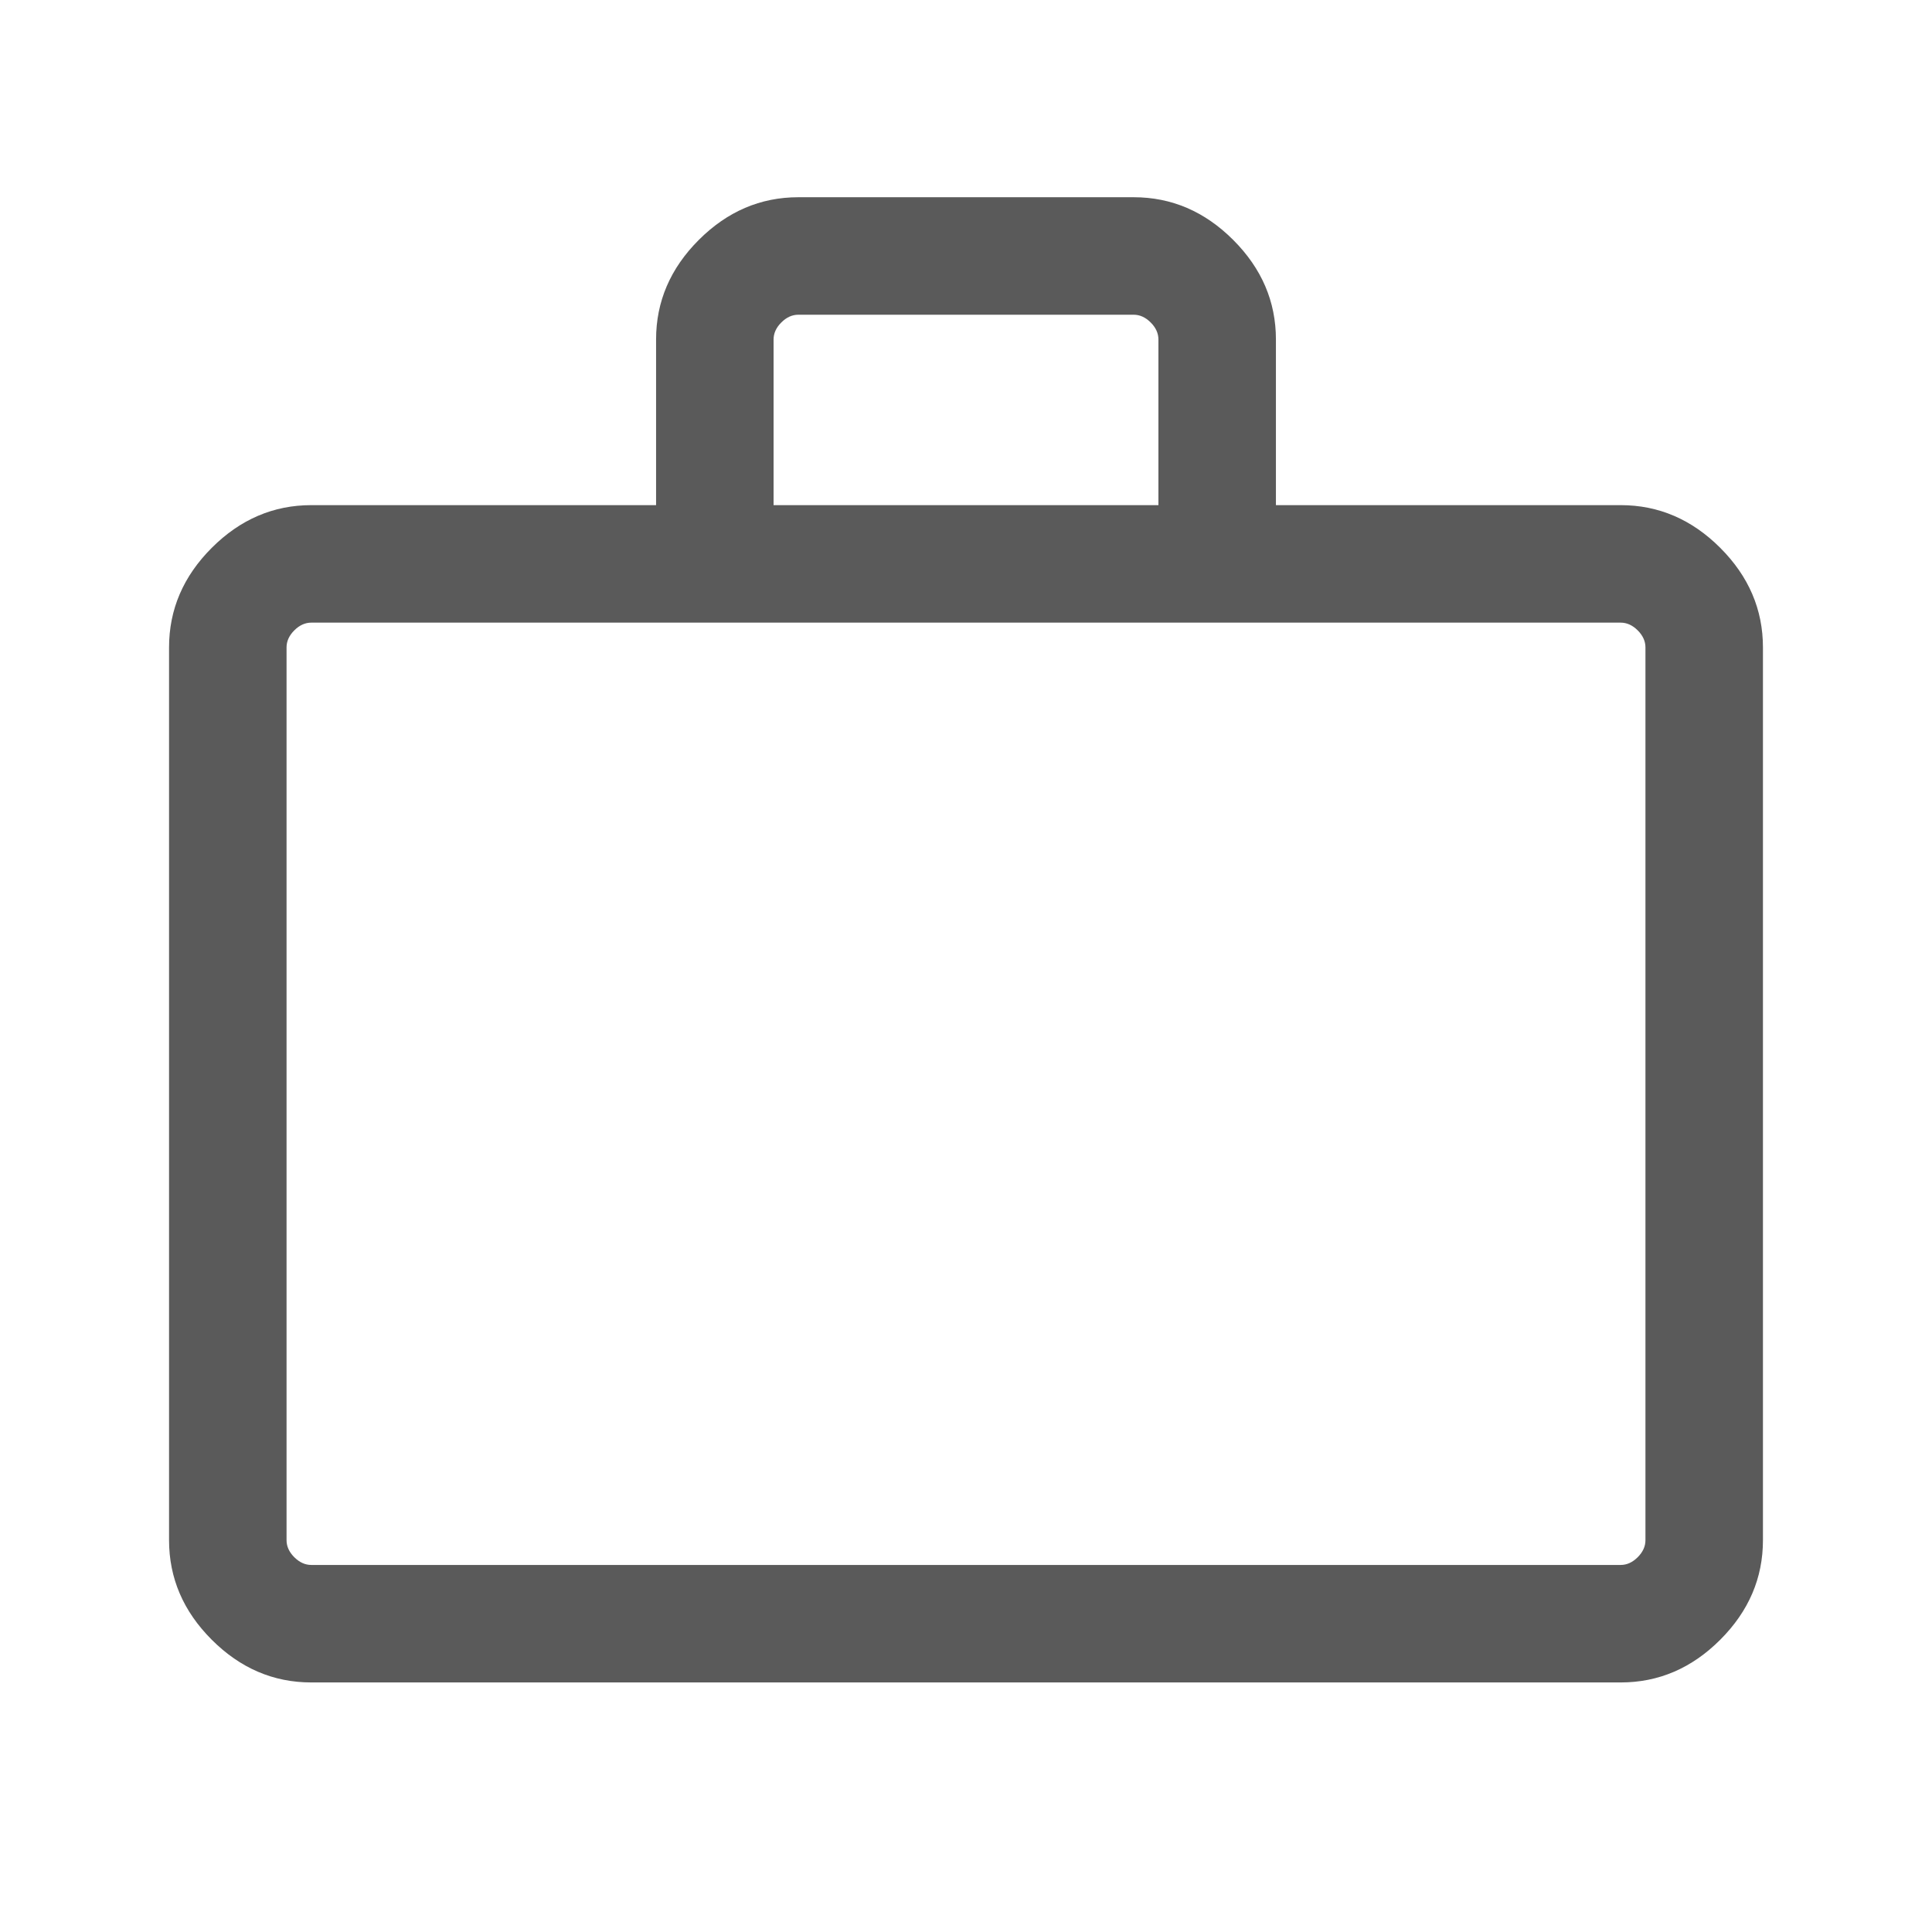
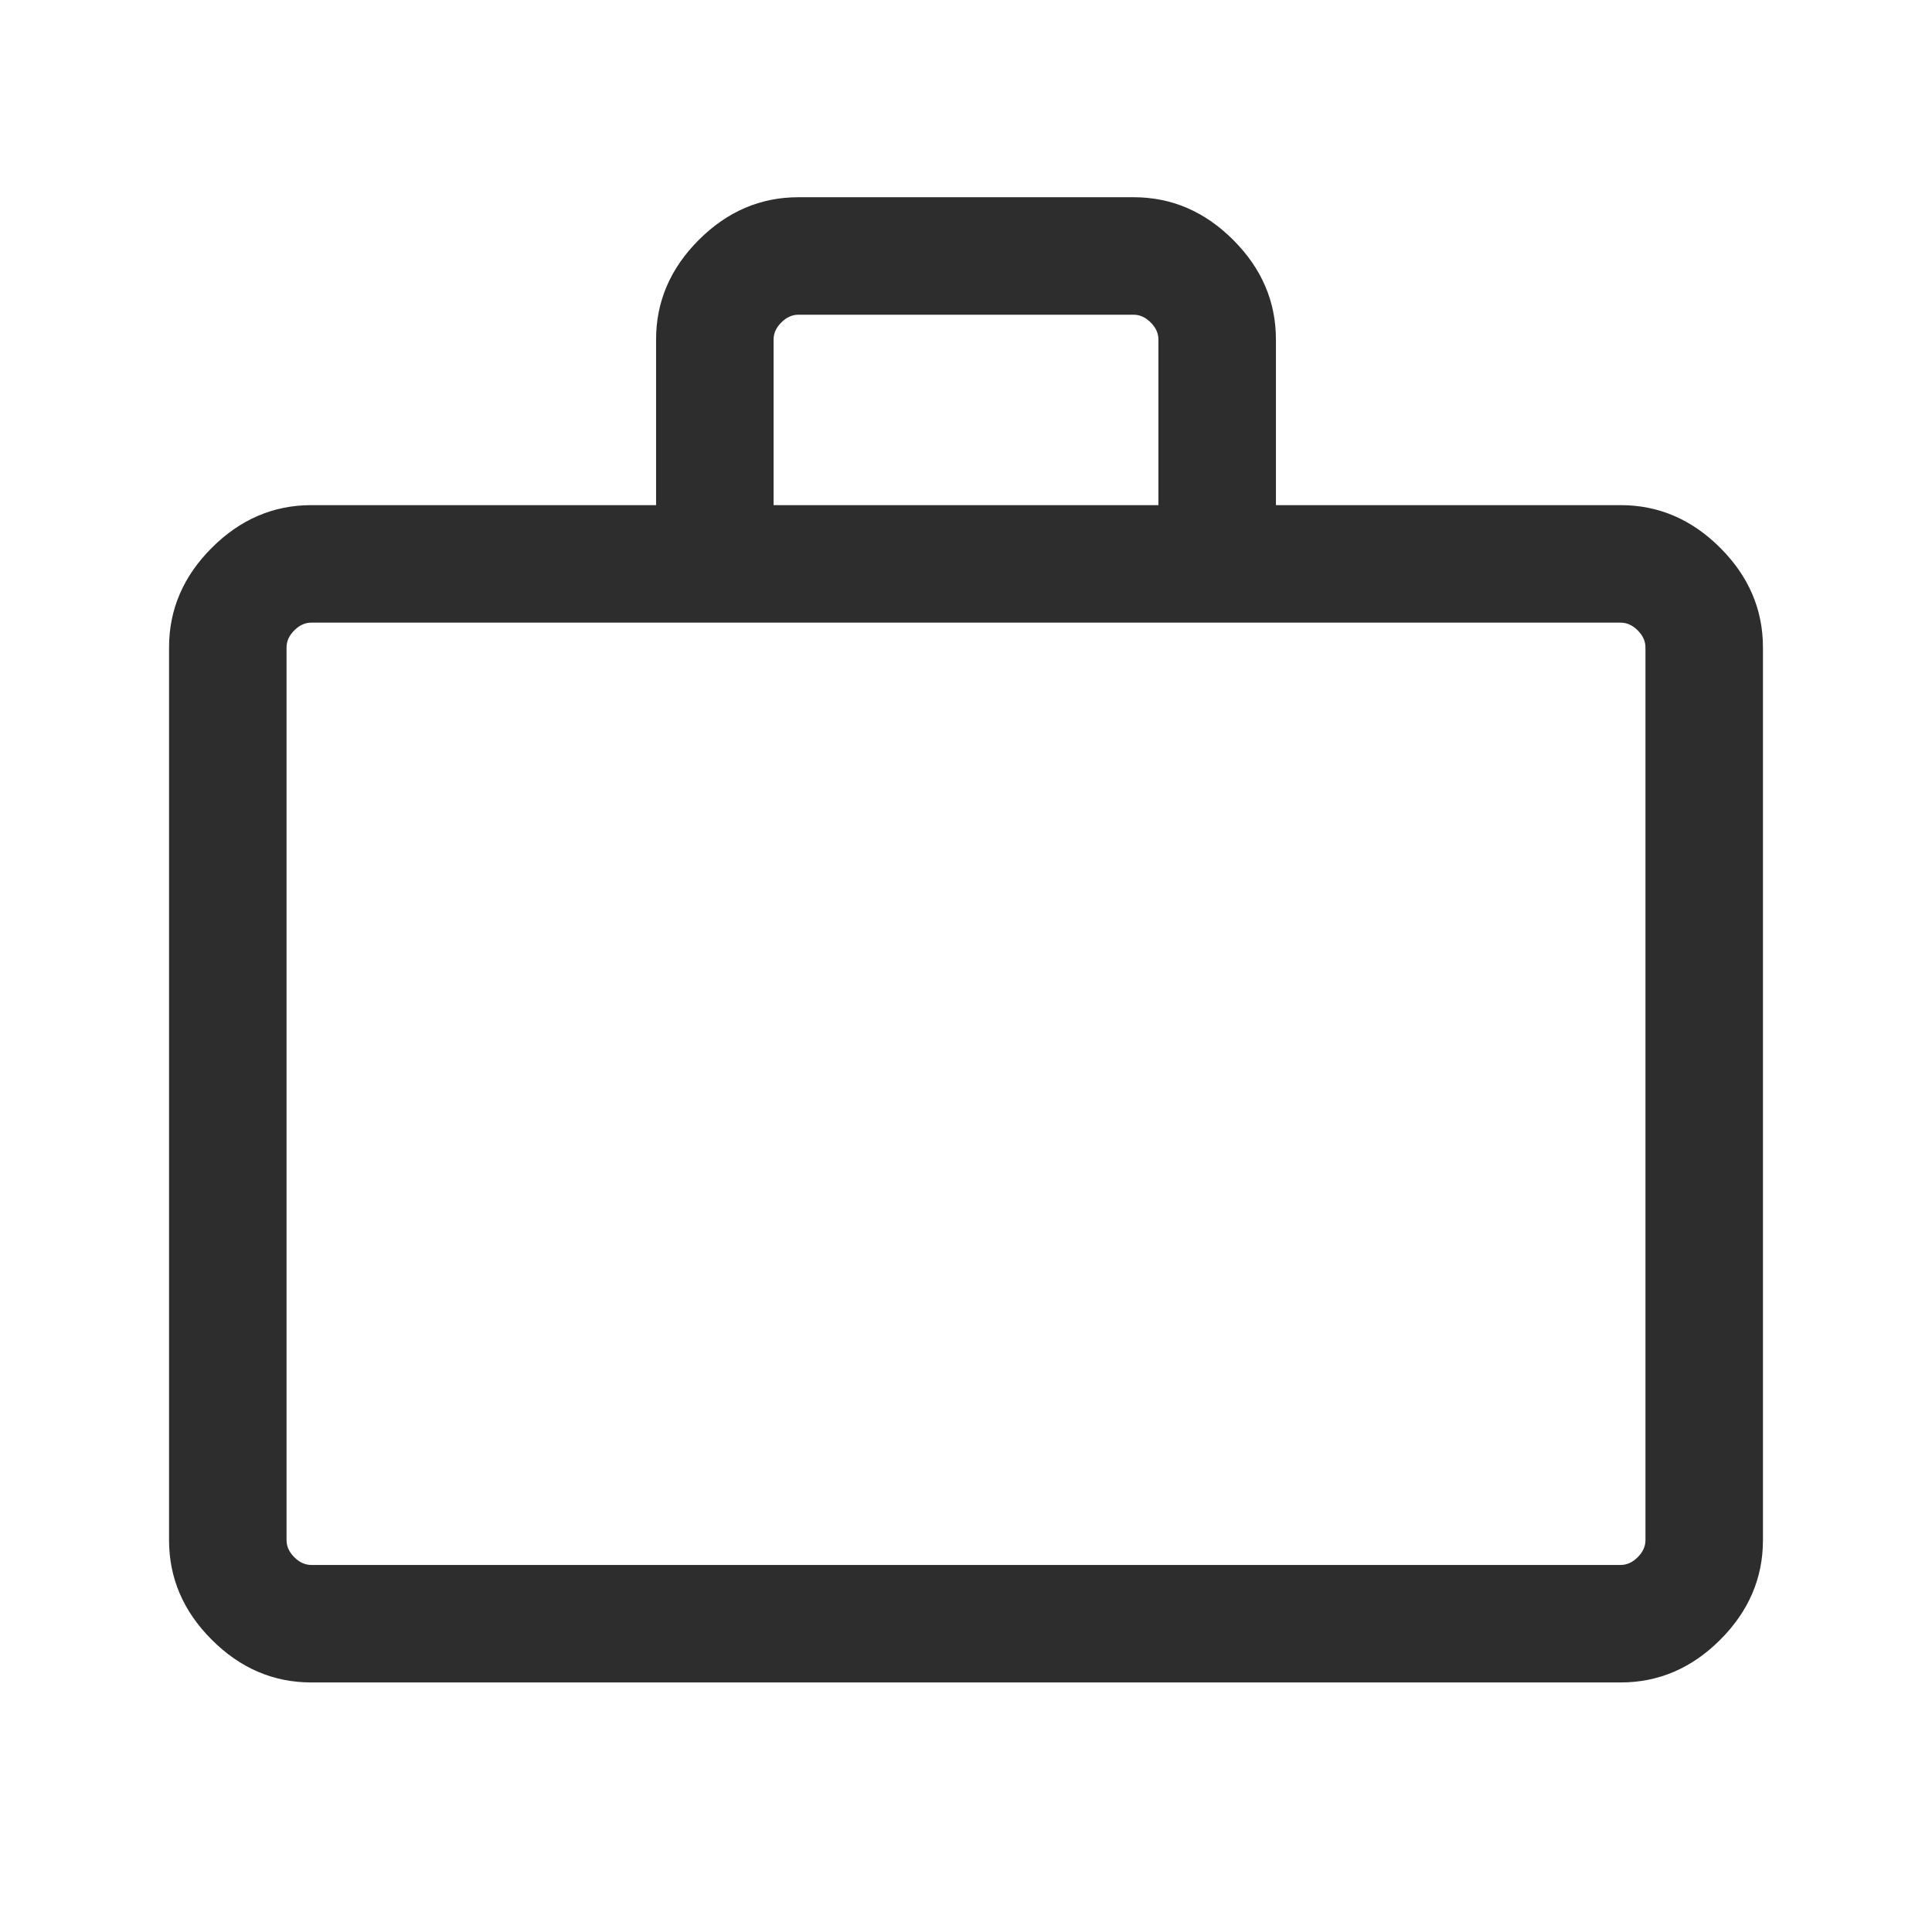
<svg xmlns="http://www.w3.org/2000/svg" height="48" viewBox="0 -960 960 960" width="48" version="1.1" id="svg1">
  <defs id="defs1" />
-   <path d="M154.694-124.001q-28.254 0-49.473-21.22-21.22-21.219-21.22-49.473v-443.612q0-28.254 21.22-49.473 21.219-21.22 49.473-21.22h171.307v-82.306q0-28.254 21.22-49.473 21.219-21.219 49.473-21.219h166.612q28.254 0 49.473 21.219 21.22 21.219 21.22 49.473v82.306h171.307q28.254 0 49.473 21.22 21.22 21.219 21.22 49.473v443.612q0 28.254-21.22 49.473-21.219 21.22-49.473 21.22H154.694Zm0-58.384h650.612q4.616 0 8.463-3.846 3.846-3.847 3.846-8.463v-443.612q0-4.616-3.846-8.463-3.847-3.846-8.463-3.846H154.694q-4.616 0-8.463 3.846-3.846 3.847-3.846 8.463v443.612q0 4.616 3.846 8.463 3.847 3.846 8.463 3.846Zm229.691-526.614h191.23v-82.306q0-4.616-3.846-8.462-3.847-3.847-8.463-3.847H396.694q-4.616 0-8.463 3.847-3.846 3.846-3.846 8.462v82.306Zm-242 526.614V-650.615-182.385Z" id="path1" style="fill:#5a5a5a;fill-opacity:1" />
+   <path d="M154.694-124.001q-28.254 0-49.473-21.22-21.22-21.219-21.22-49.473v-443.612q0-28.254 21.22-49.473 21.219-21.22 49.473-21.22h171.307v-82.306q0-28.254 21.22-49.473 21.219-21.219 49.473-21.219h166.612q28.254 0 49.473 21.219 21.22 21.219 21.22 49.473v82.306h171.307q28.254 0 49.473 21.22 21.22 21.219 21.22 49.473v443.612q0 28.254-21.22 49.473-21.219 21.22-49.473 21.22H154.694Zm0-58.384h650.612q4.616 0 8.463-3.846 3.846-3.847 3.846-8.463v-443.612q0-4.616-3.846-8.463-3.847-3.846-8.463-3.846H154.694q-4.616 0-8.463 3.846-3.846 3.847-3.846 8.463v443.612q0 4.616 3.846 8.463 3.847 3.846 8.463 3.846Zm229.691-526.614h191.23v-82.306q0-4.616-3.846-8.462-3.847-3.847-8.463-3.847H396.694q-4.616 0-8.463 3.847-3.846 3.846-3.846 8.462v82.306Zm-242 526.614V-650.615-182.385Z" id="path1" style="fill:#2d2d2d;fill-opacity:1" />
</svg>
